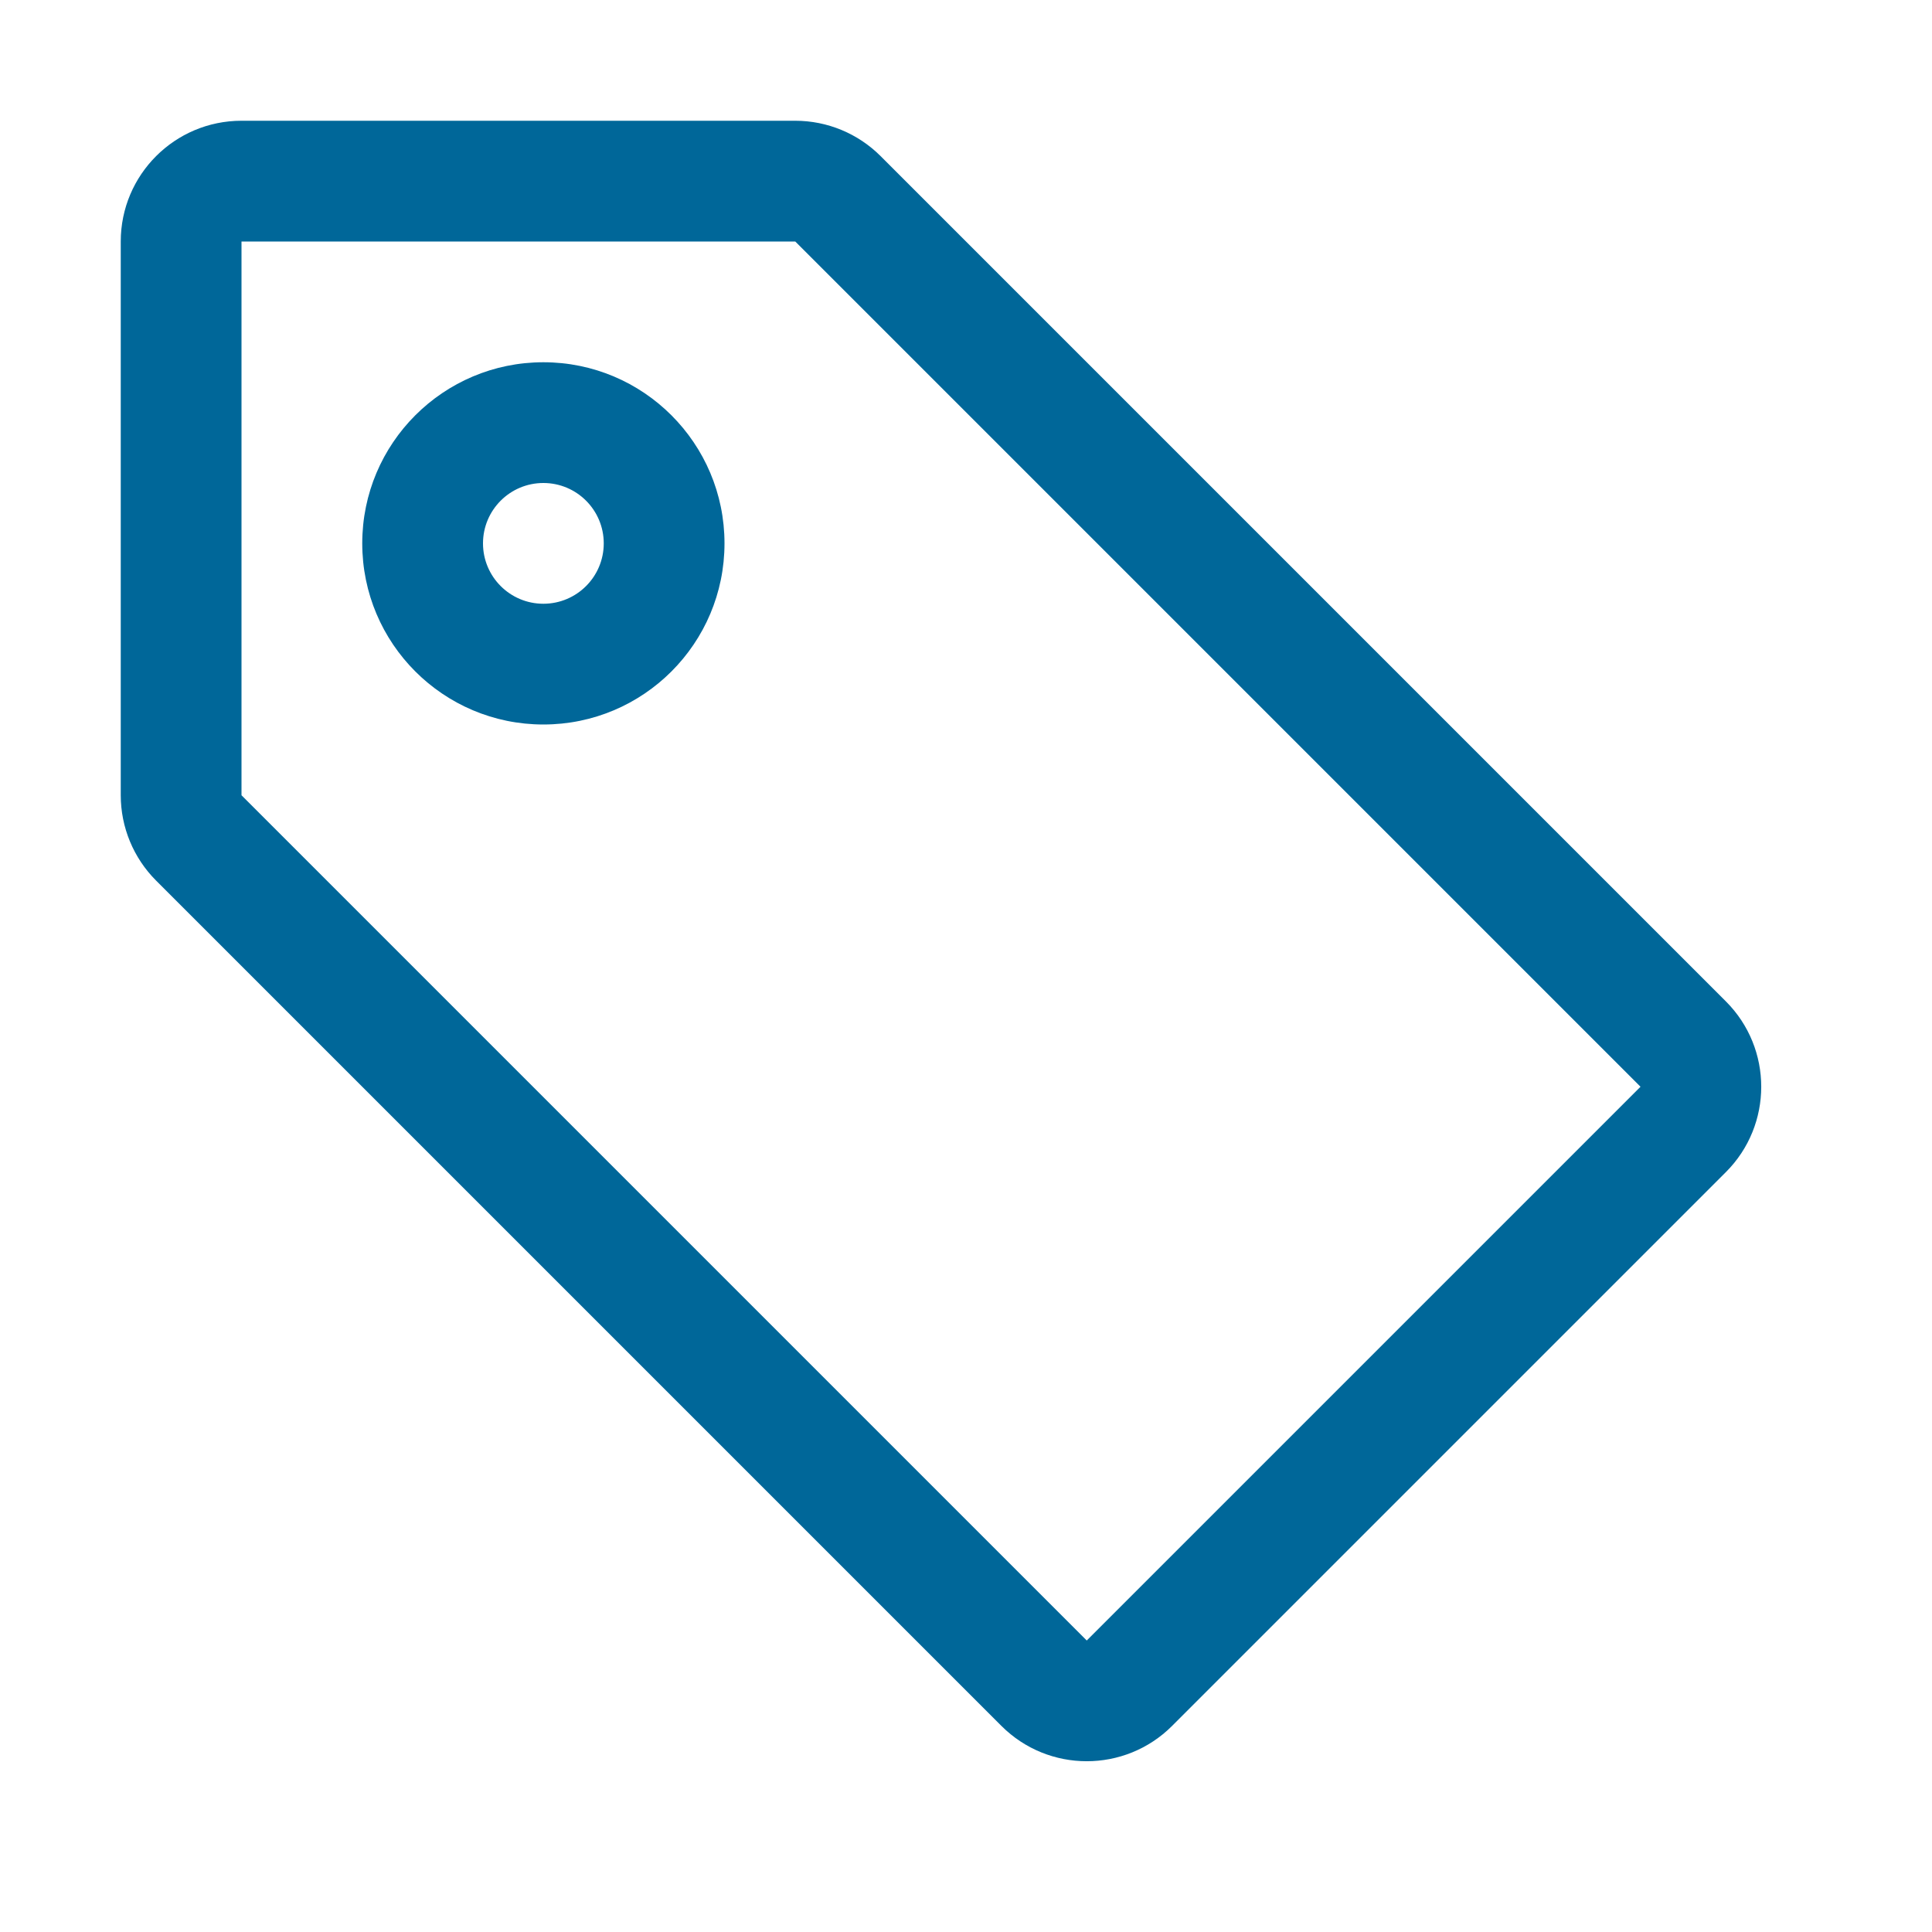
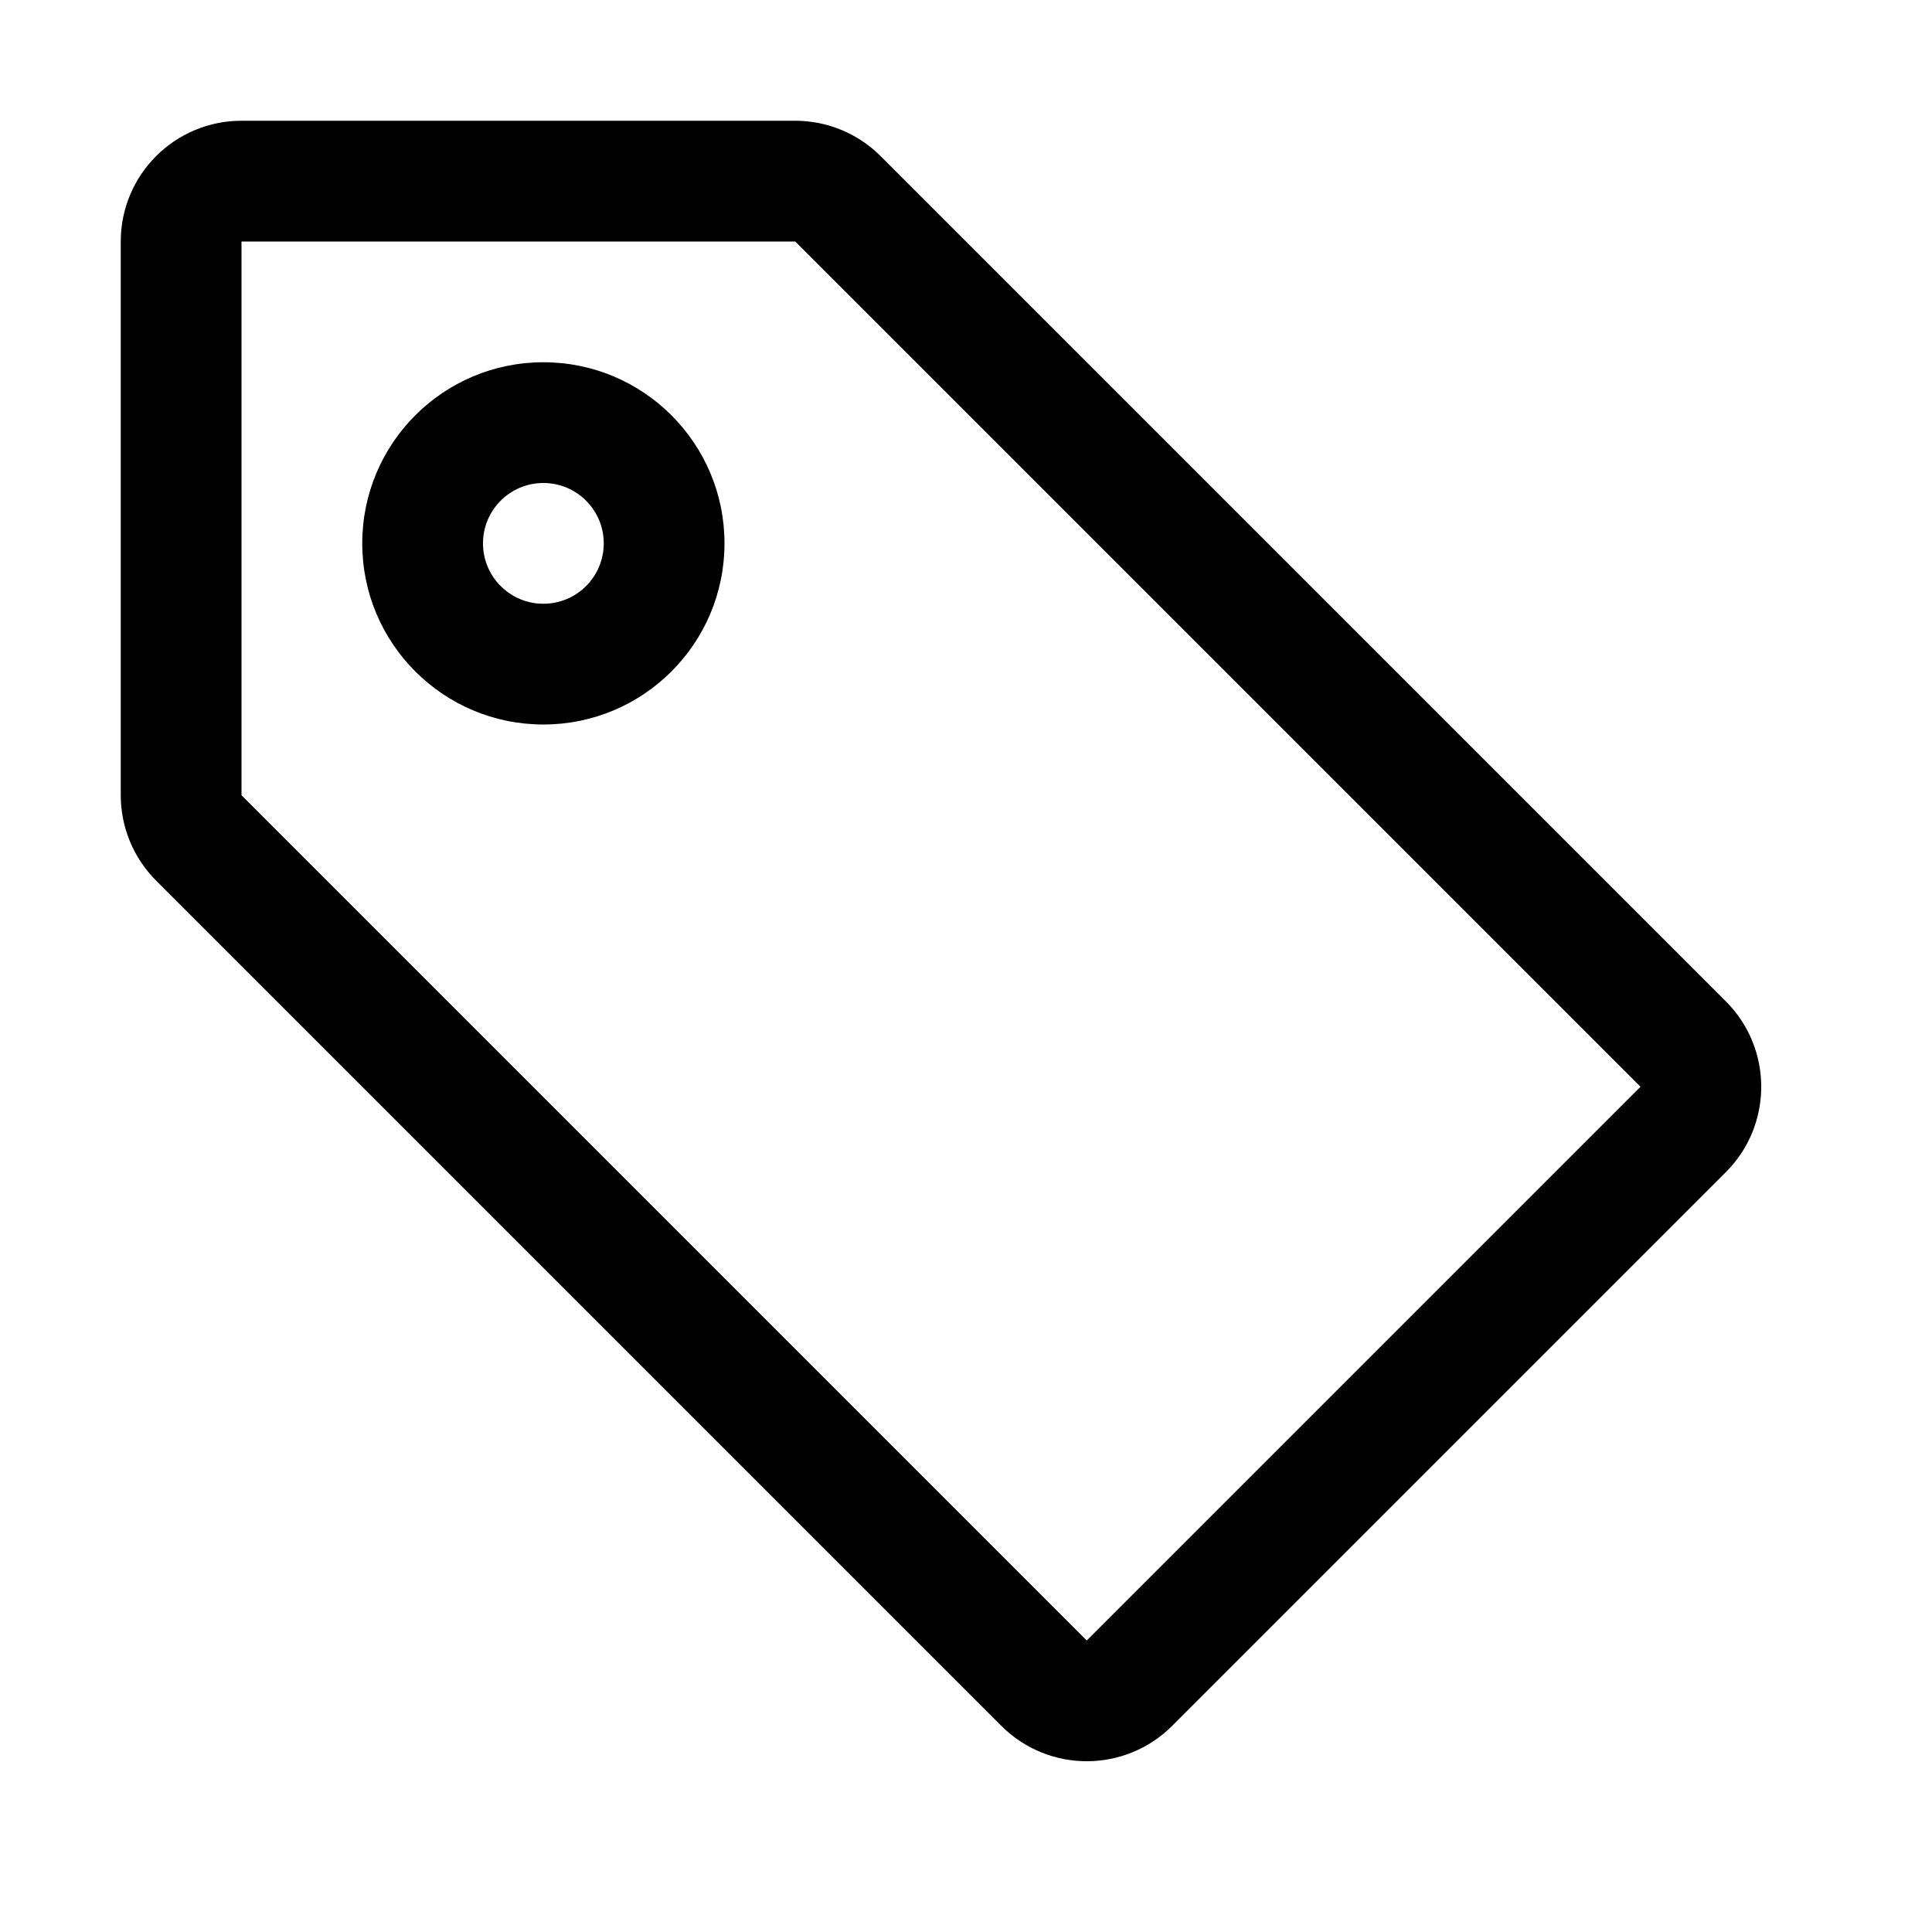
- <svg xmlns="http://www.w3.org/2000/svg" width="16" height="16" fill="currentColor" color="#006799" viewBox="0 0 16 16">
-   <path d="M6 4.5a1.5 1.5 0 1 1-3 0 1.5 1.5 0 0 1 3 0zm-1 0a.5.5 0 1 0-1 0 .5.5 0 0 0 1 0z" />
-   <path d="M2 1h4.586a1 1 0 0 1 .707.293l7 7a1 1 0 0 1 0 1.414l-4.586 4.586a1 1 0 0 1-1.414 0l-7-7A1 1 0 0 1 1 6.586V2a1 1 0 0 1 1-1zm0 5.586 7 7L13.586 9l-7-7H2v4.586z" />
+ <svg xmlns="http://www.w3.org/2000/svg" width="16" height="16" fill="currentColor">
+   <path d="M6 4.5a1.5 1.5 0 1 1-3 0 1.5 1.5 0 0 1 3 0zm-1 0a.5.5 0 1 0-1 0 .5.5 0 0 0 1 0zM2 1h4.586a1 1 0 0 1 .707.293l7 7a1 1 0 0 1 0 1.414l-4.586 4.586a1 1 0 0 1-1.414 0l-7-7A1 1 0 0 1 1 6.586V2a1 1 0 0 1 1-1zm0 5.586l7 7L13.586 9l-7-7H2v4.586z" />
</svg>
